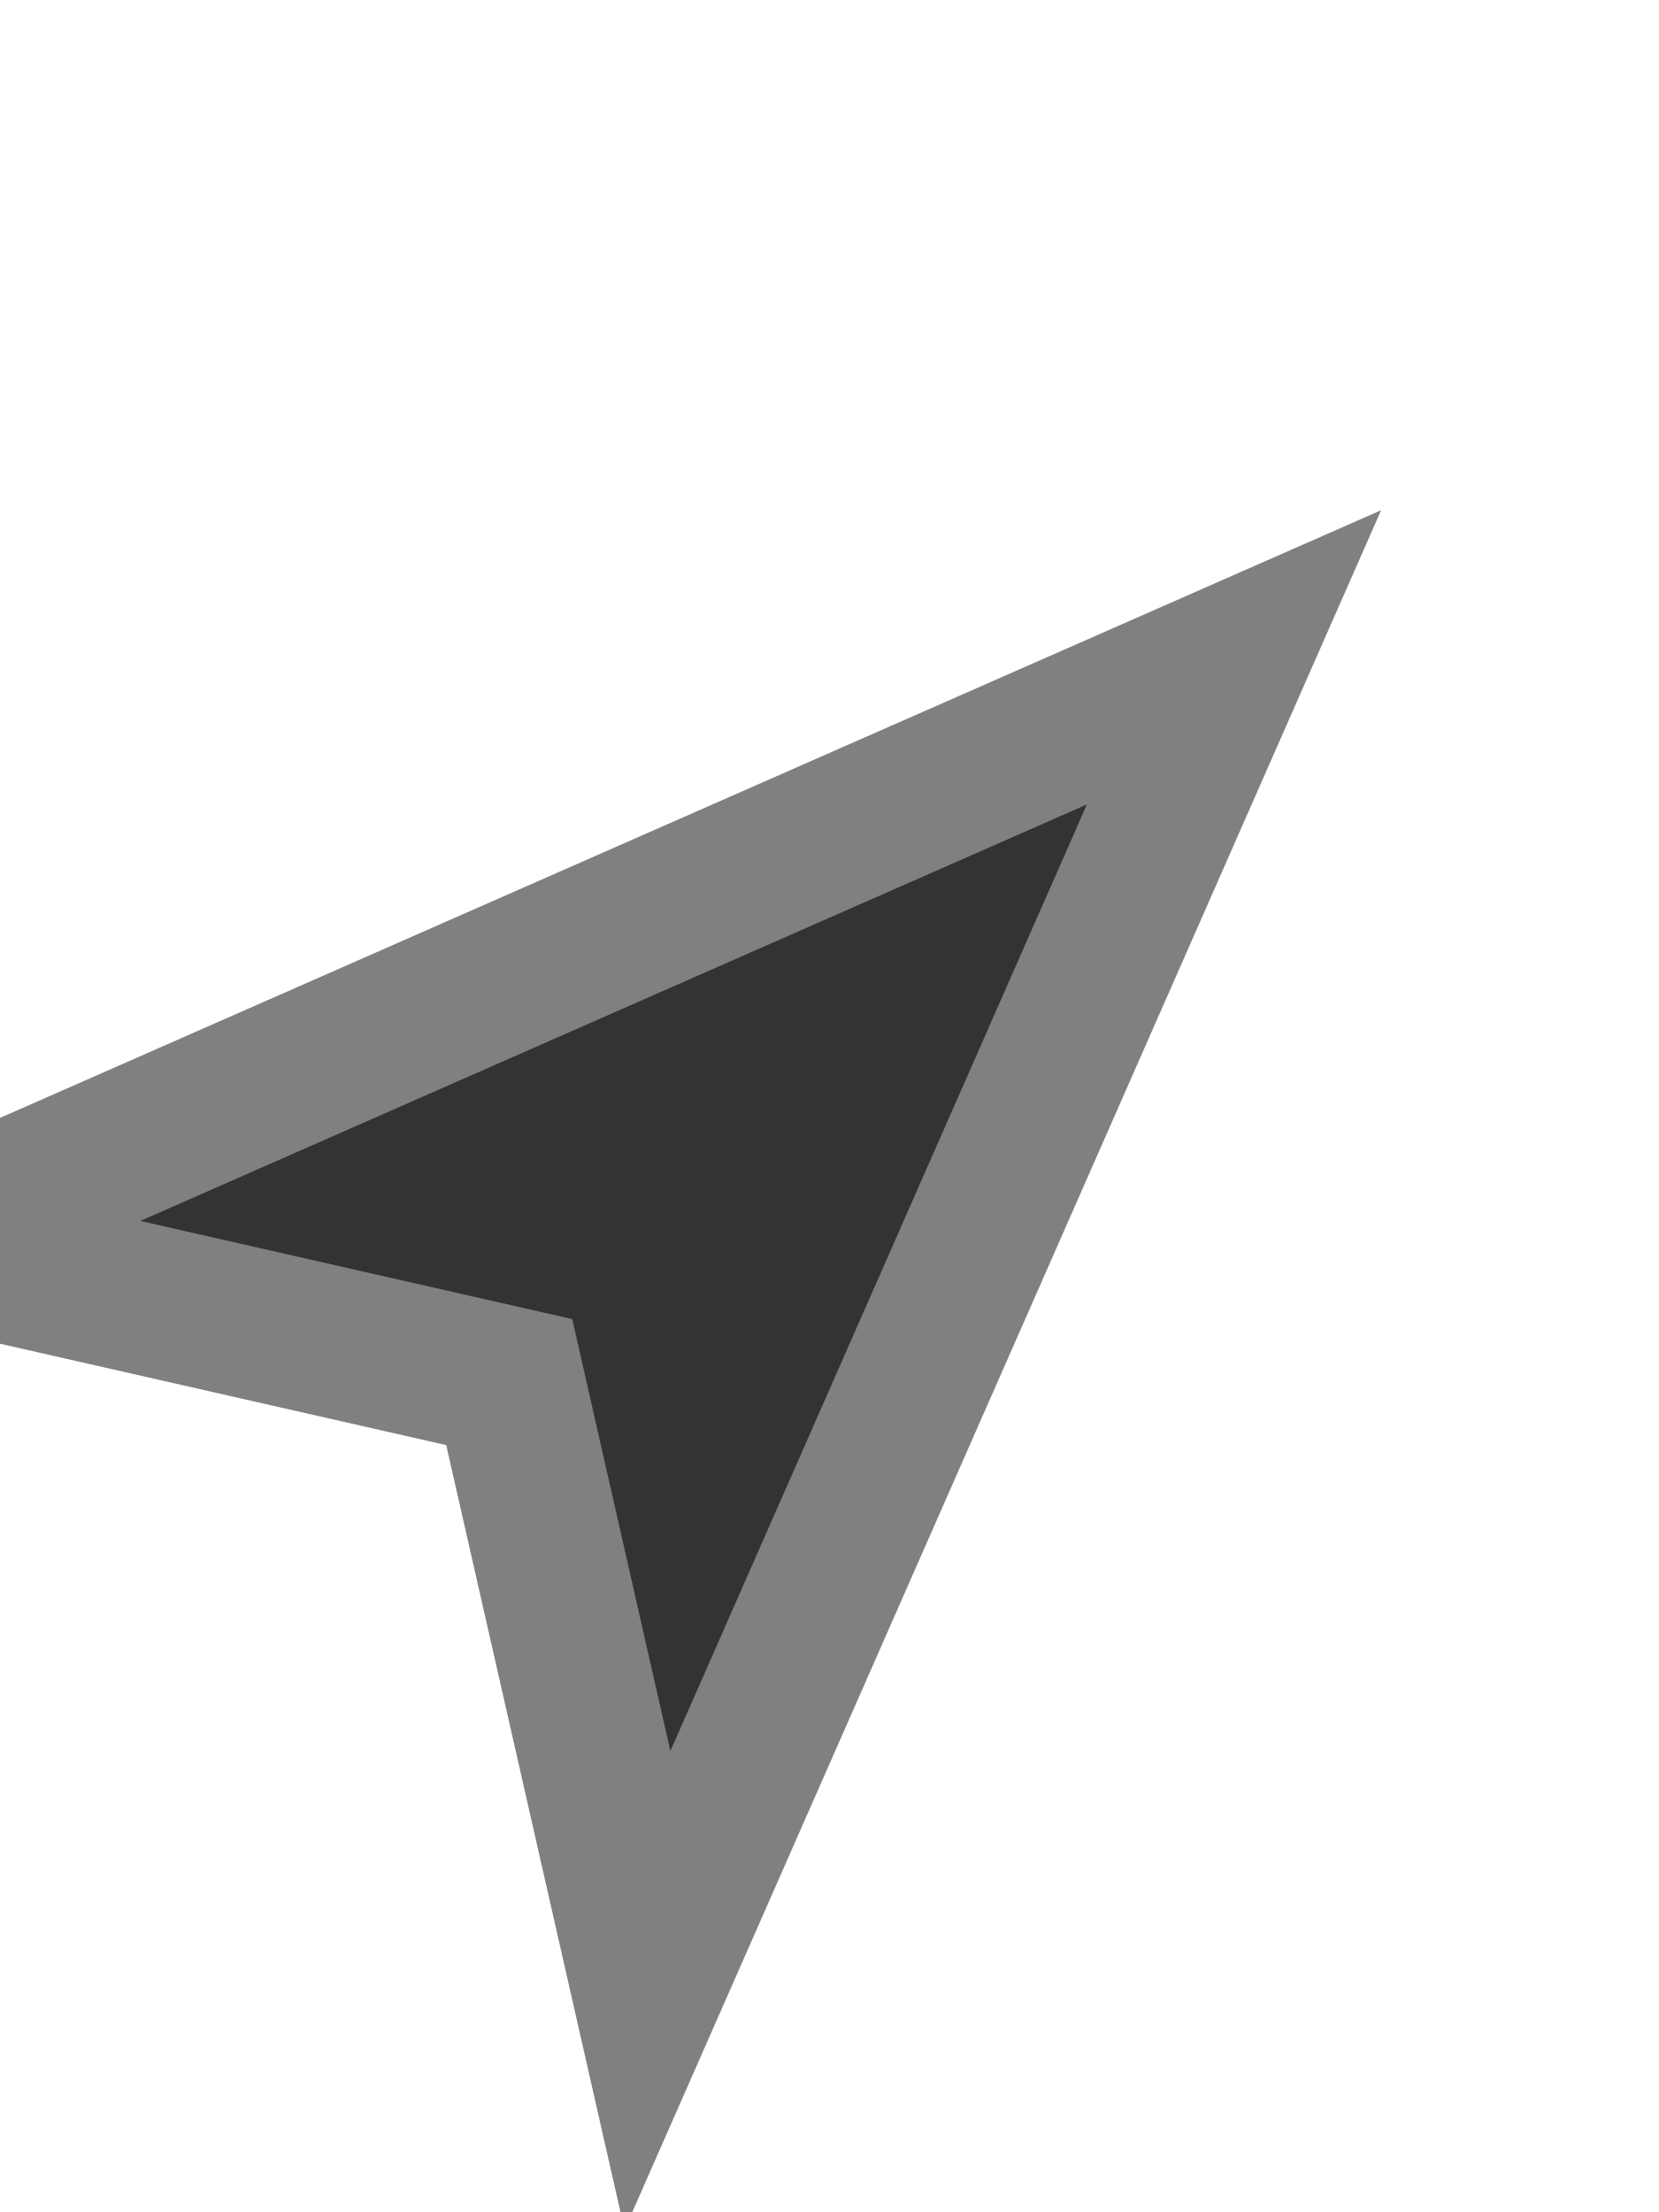
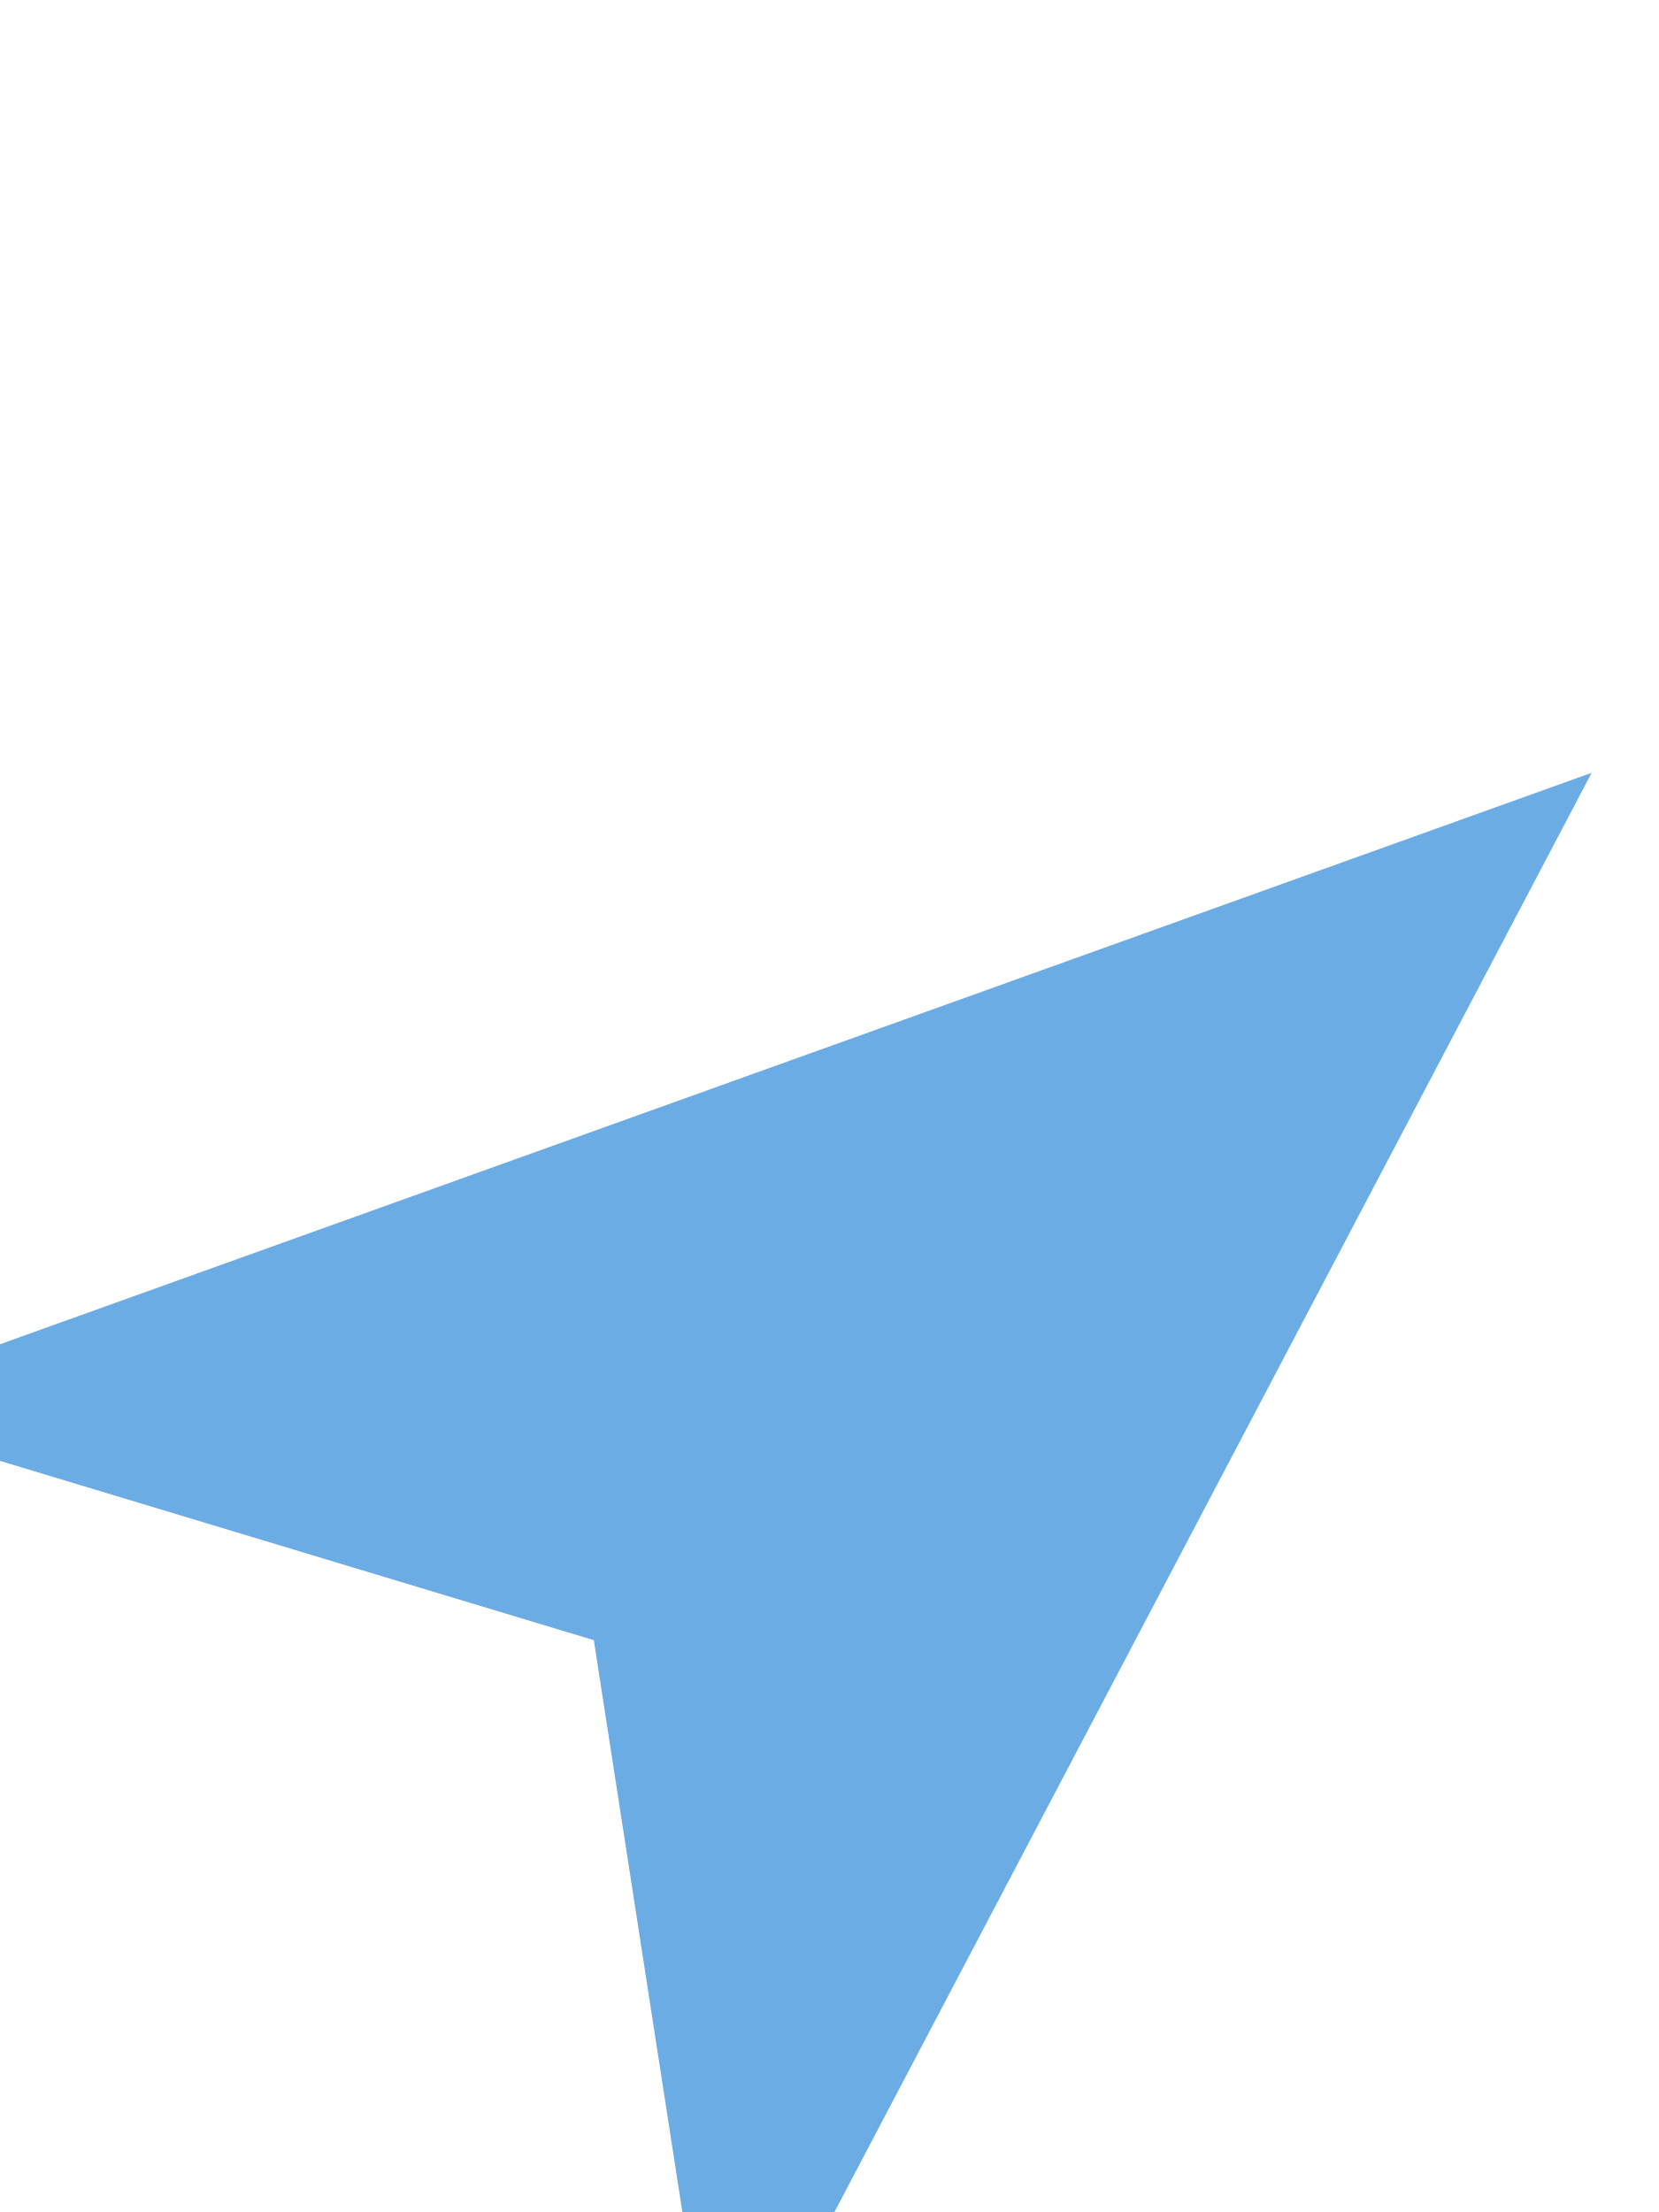
<svg xmlns="http://www.w3.org/2000/svg" width="30" height="40" enable-background="new 0 0 11 11" preserveAspectRatio="xMinYMid" viewBox="0 0 11 11">
-   <path d="M5.5 1L9 10 5.5 7.796 2 10z" fill="#333" transform="rotate(45 5 5)" stroke="grey" />
+   <path d="M5.5 1L9 10 5.5 7.796 2 10z" fill="#6CACE5" transform="rotate(49 4 7)" stroke="#6CACE5" />
</svg>
